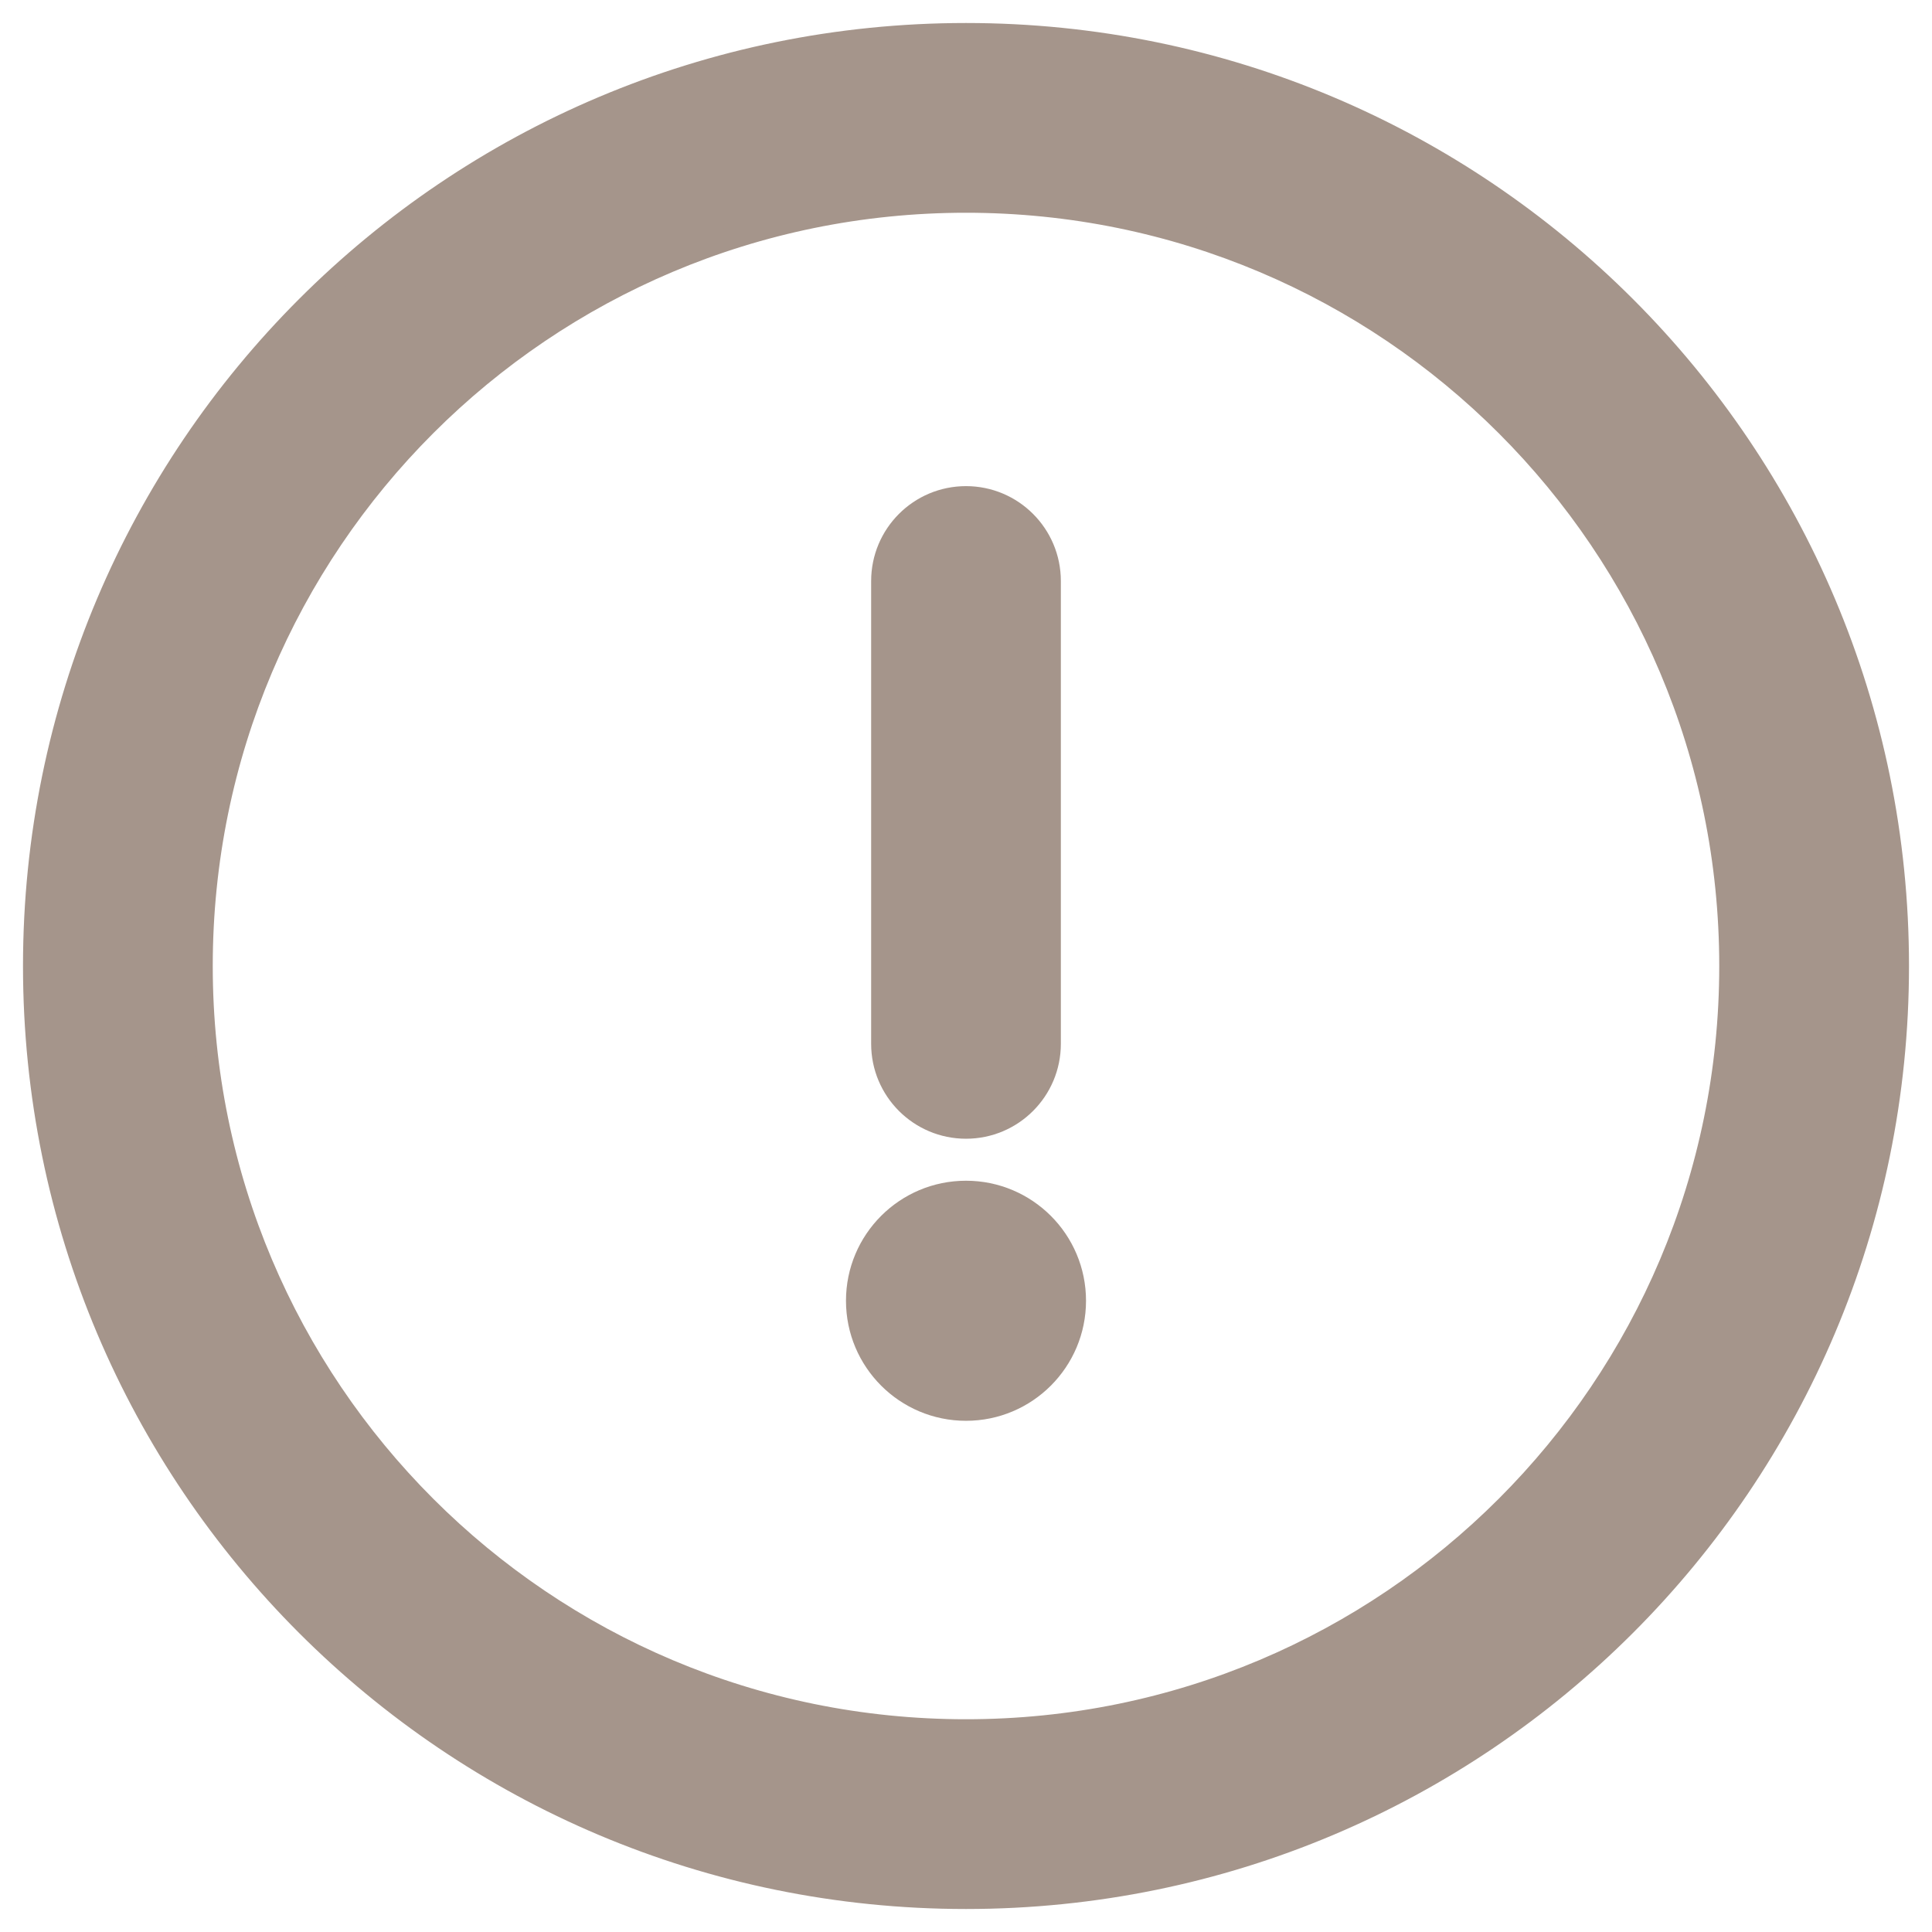
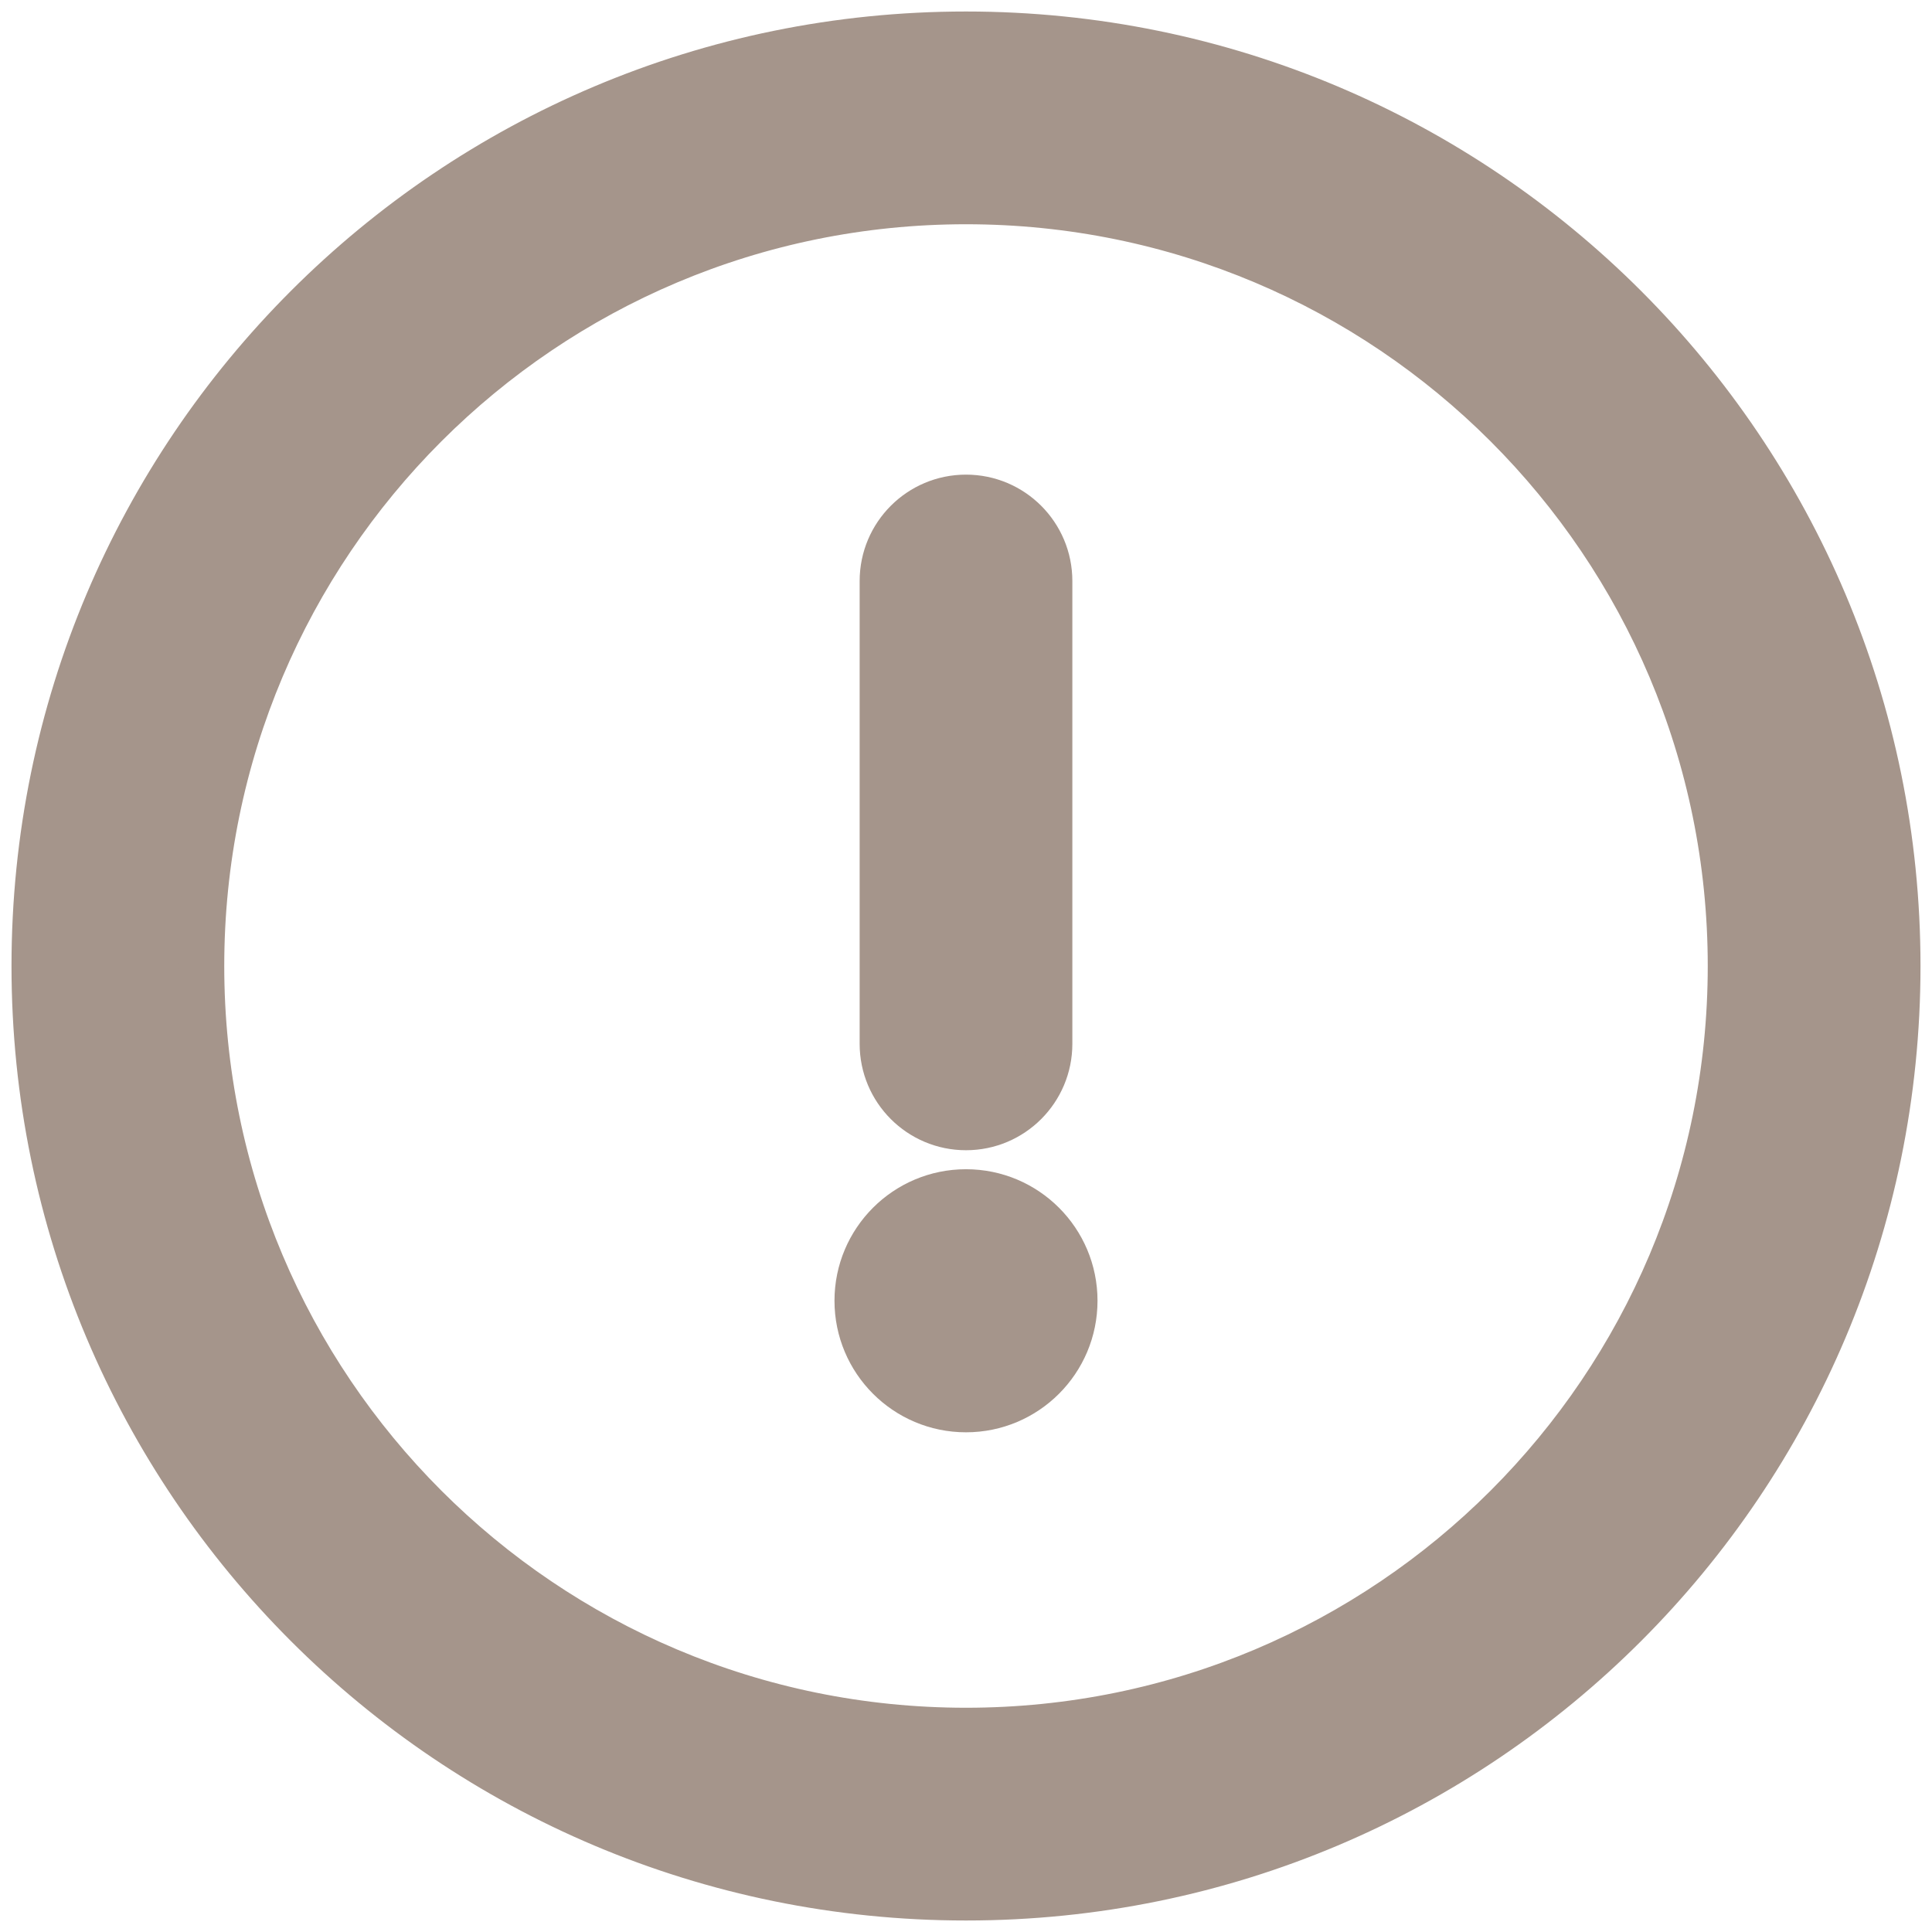
<svg xmlns="http://www.w3.org/2000/svg" width="42" height="42" viewBox="0 0 42 42" fill="none">
-   <path d="M21 0.75C32.192 0.75 41.25 9.807 41.25 21C41.25 32.192 32.193 41.25 21 41.25C9.808 41.25 0.75 32.193 0.75 21C0.75 9.808 9.807 0.75 21 0.75ZM21 4.375C11.811 4.375 4.375 11.81 4.375 21C4.375 30.189 11.81 37.625 21 37.625C30.189 37.625 37.625 30.189 37.625 21C37.625 11.811 30.189 4.375 21 4.375Z" fill="#A5958B" stroke="#A5958B" stroke-width="0.5" />
-   <path d="M21 10.818C22.001 10.818 22.812 11.63 22.812 12.631V22.692C22.812 23.693 22.001 24.505 21 24.505C19.999 24.505 19.188 23.693 19.188 22.692V12.631C19.188 11.63 19.999 10.818 21 10.818Z" fill="#A5958B" stroke="#A5958B" stroke-width="0.5" />
-   <path d="M21 25.918C22.303 25.918 23.359 26.974 23.359 28.277C23.359 29.58 22.303 30.637 21 30.637C19.697 30.637 18.641 29.58 18.641 28.277C18.641 26.974 19.697 25.918 21 25.918Z" fill="#A5958B" stroke="#A5958B" stroke-width="0.5" />
+   <path d="M21 0.75C32.192 0.75 41.25 9.807 41.25 21C41.25 32.192 32.193 41.25 21 41.25C9.808 41.25 0.75 32.193 0.75 21C0.75 9.808 9.807 0.75 21 0.75ZM21 4.375C11.811 4.375 4.375 11.81 4.375 21C4.375 30.189 11.81 37.625 21 37.625C30.189 37.625 37.625 30.189 37.625 21C37.625 11.811 30.189 4.375 21 4.375Z" fill="#A5958B" stroke="#A5958B" strokeWidth="0.5" />
+   <path d="M21 10.818C22.001 10.818 22.812 11.63 22.812 12.631V22.692C22.812 23.693 22.001 24.505 21 24.505C19.999 24.505 19.188 23.693 19.188 22.692V12.631C19.188 11.63 19.999 10.818 21 10.818Z" fill="#A5958B" stroke="#A5958B" strokeWidth="0.5" />
+   <path d="M21 25.918C22.303 25.918 23.359 26.974 23.359 28.277C23.359 29.58 22.303 30.637 21 30.637C19.697 30.637 18.641 29.58 18.641 28.277C18.641 26.974 19.697 25.918 21 25.918Z" fill="#A5958B" stroke="#A5958B" strokeWidth="0.5" />
</svg>
